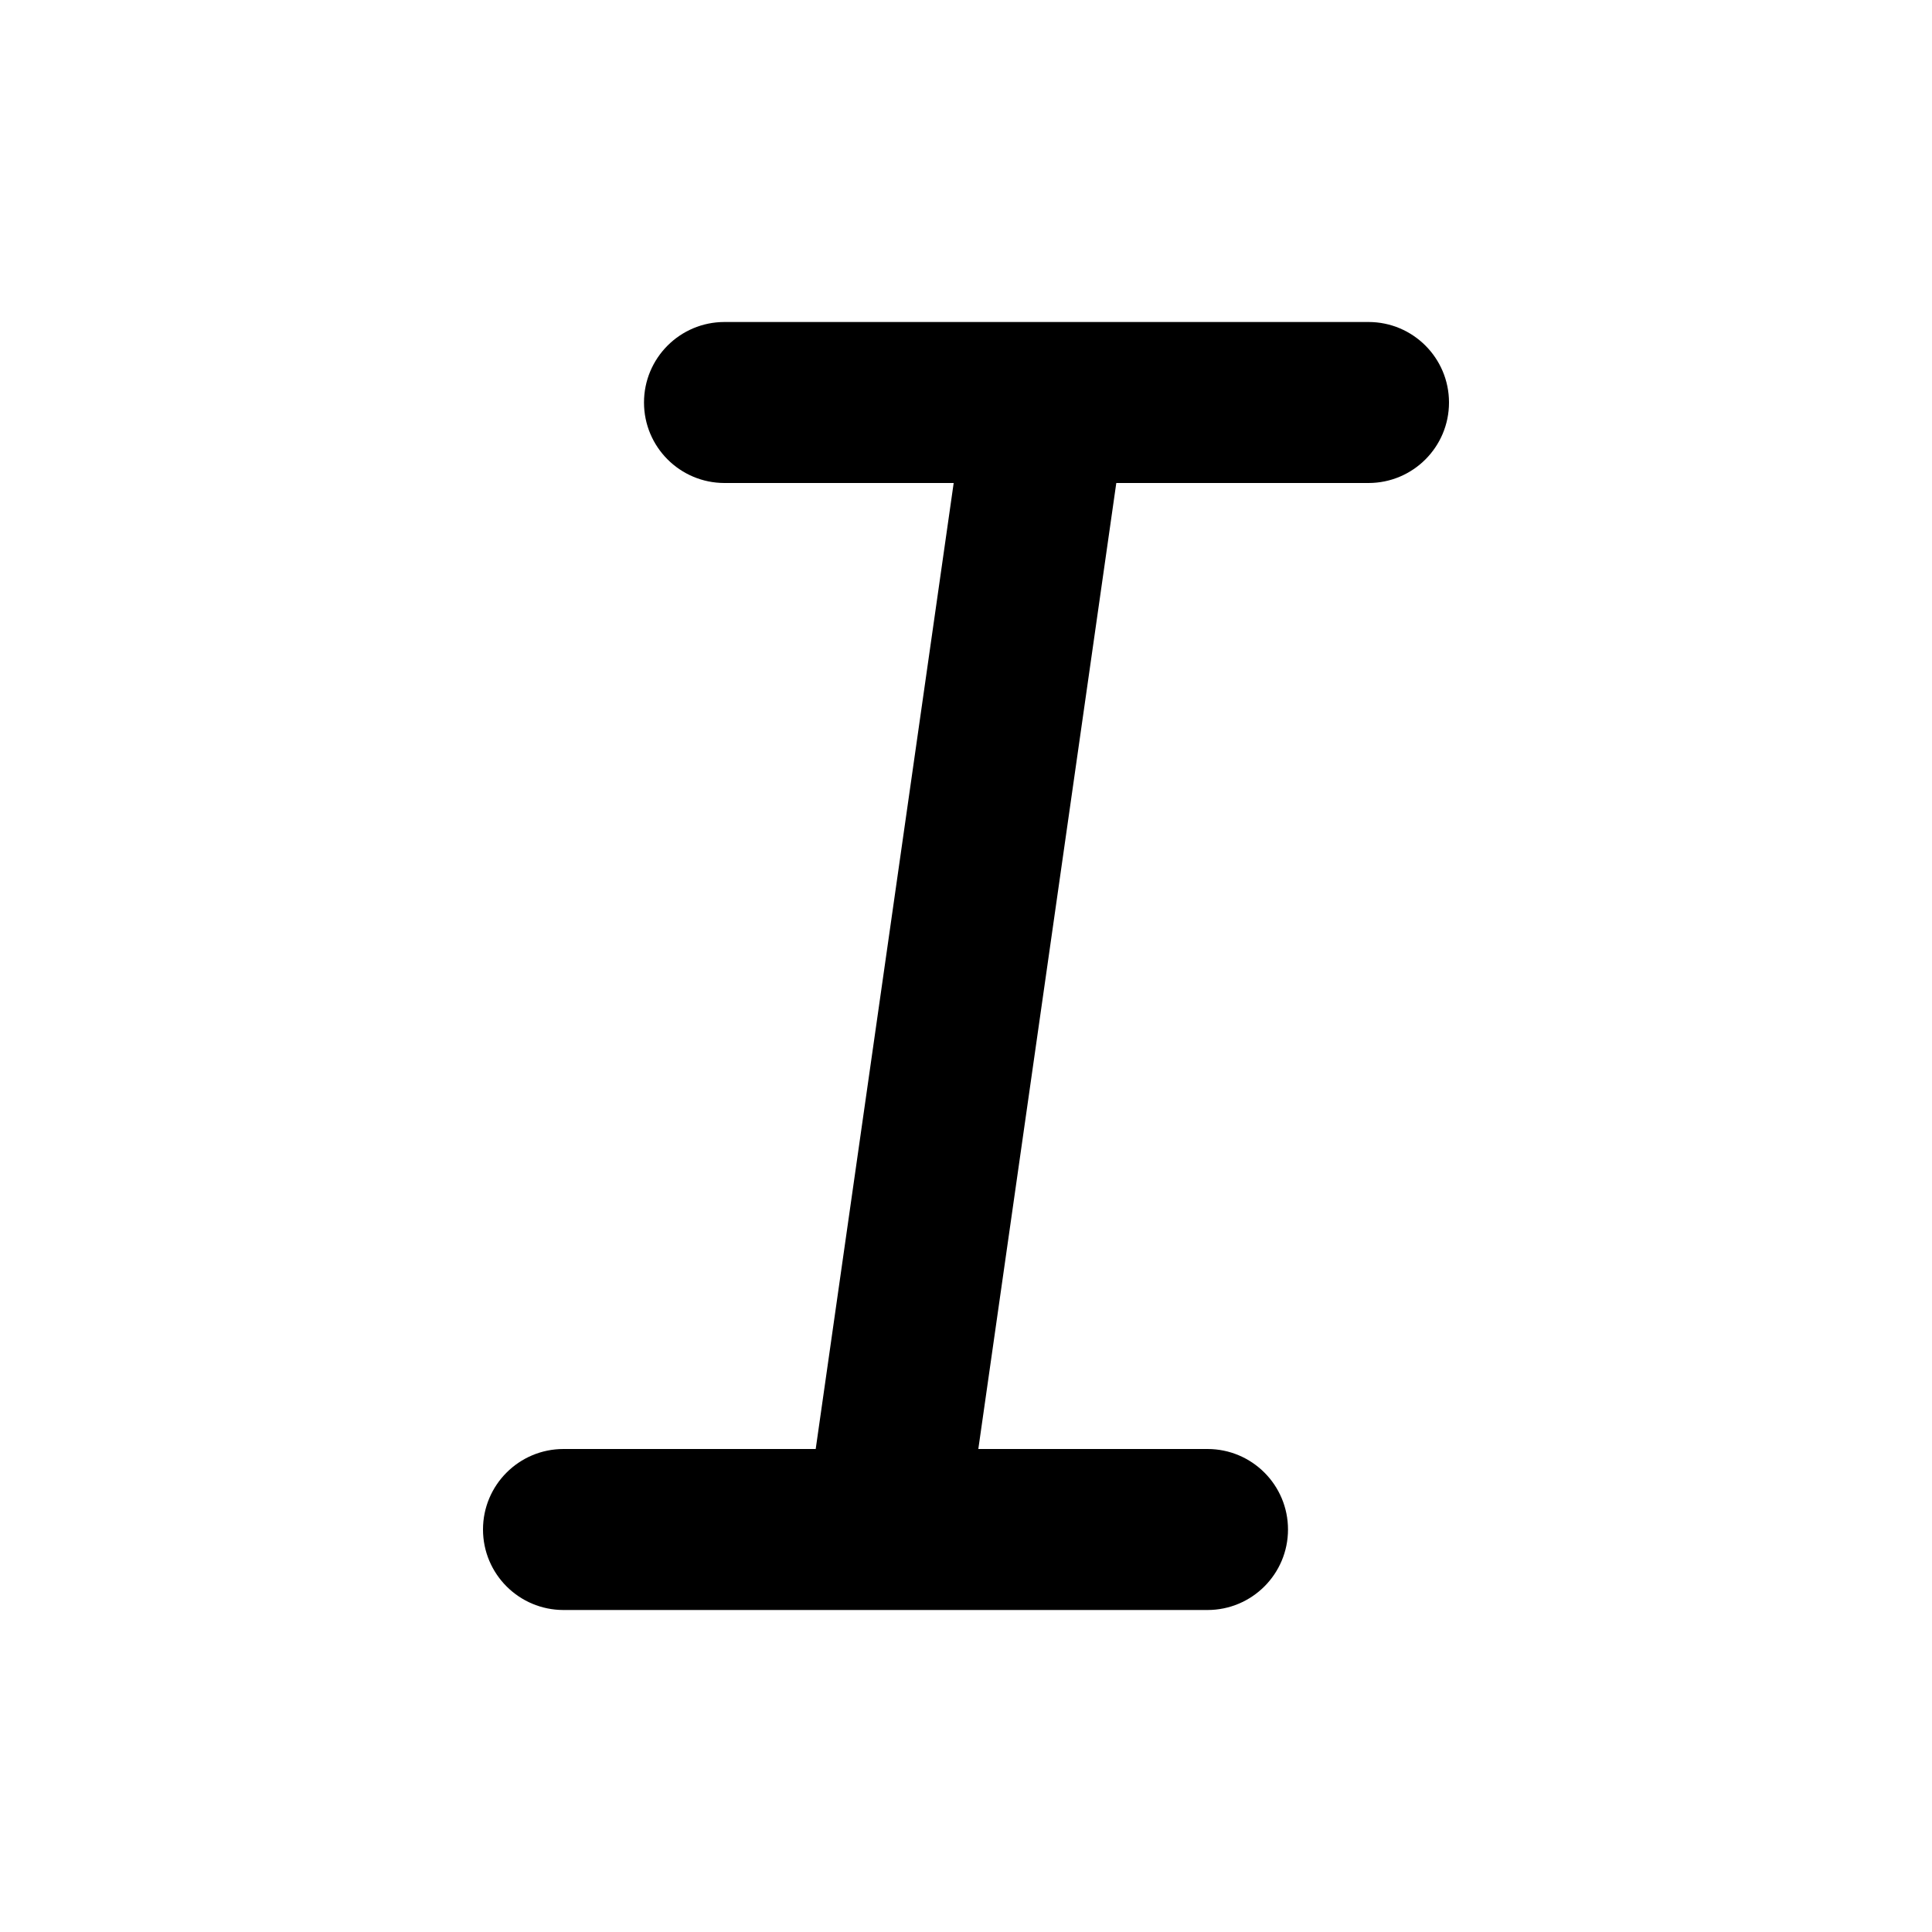
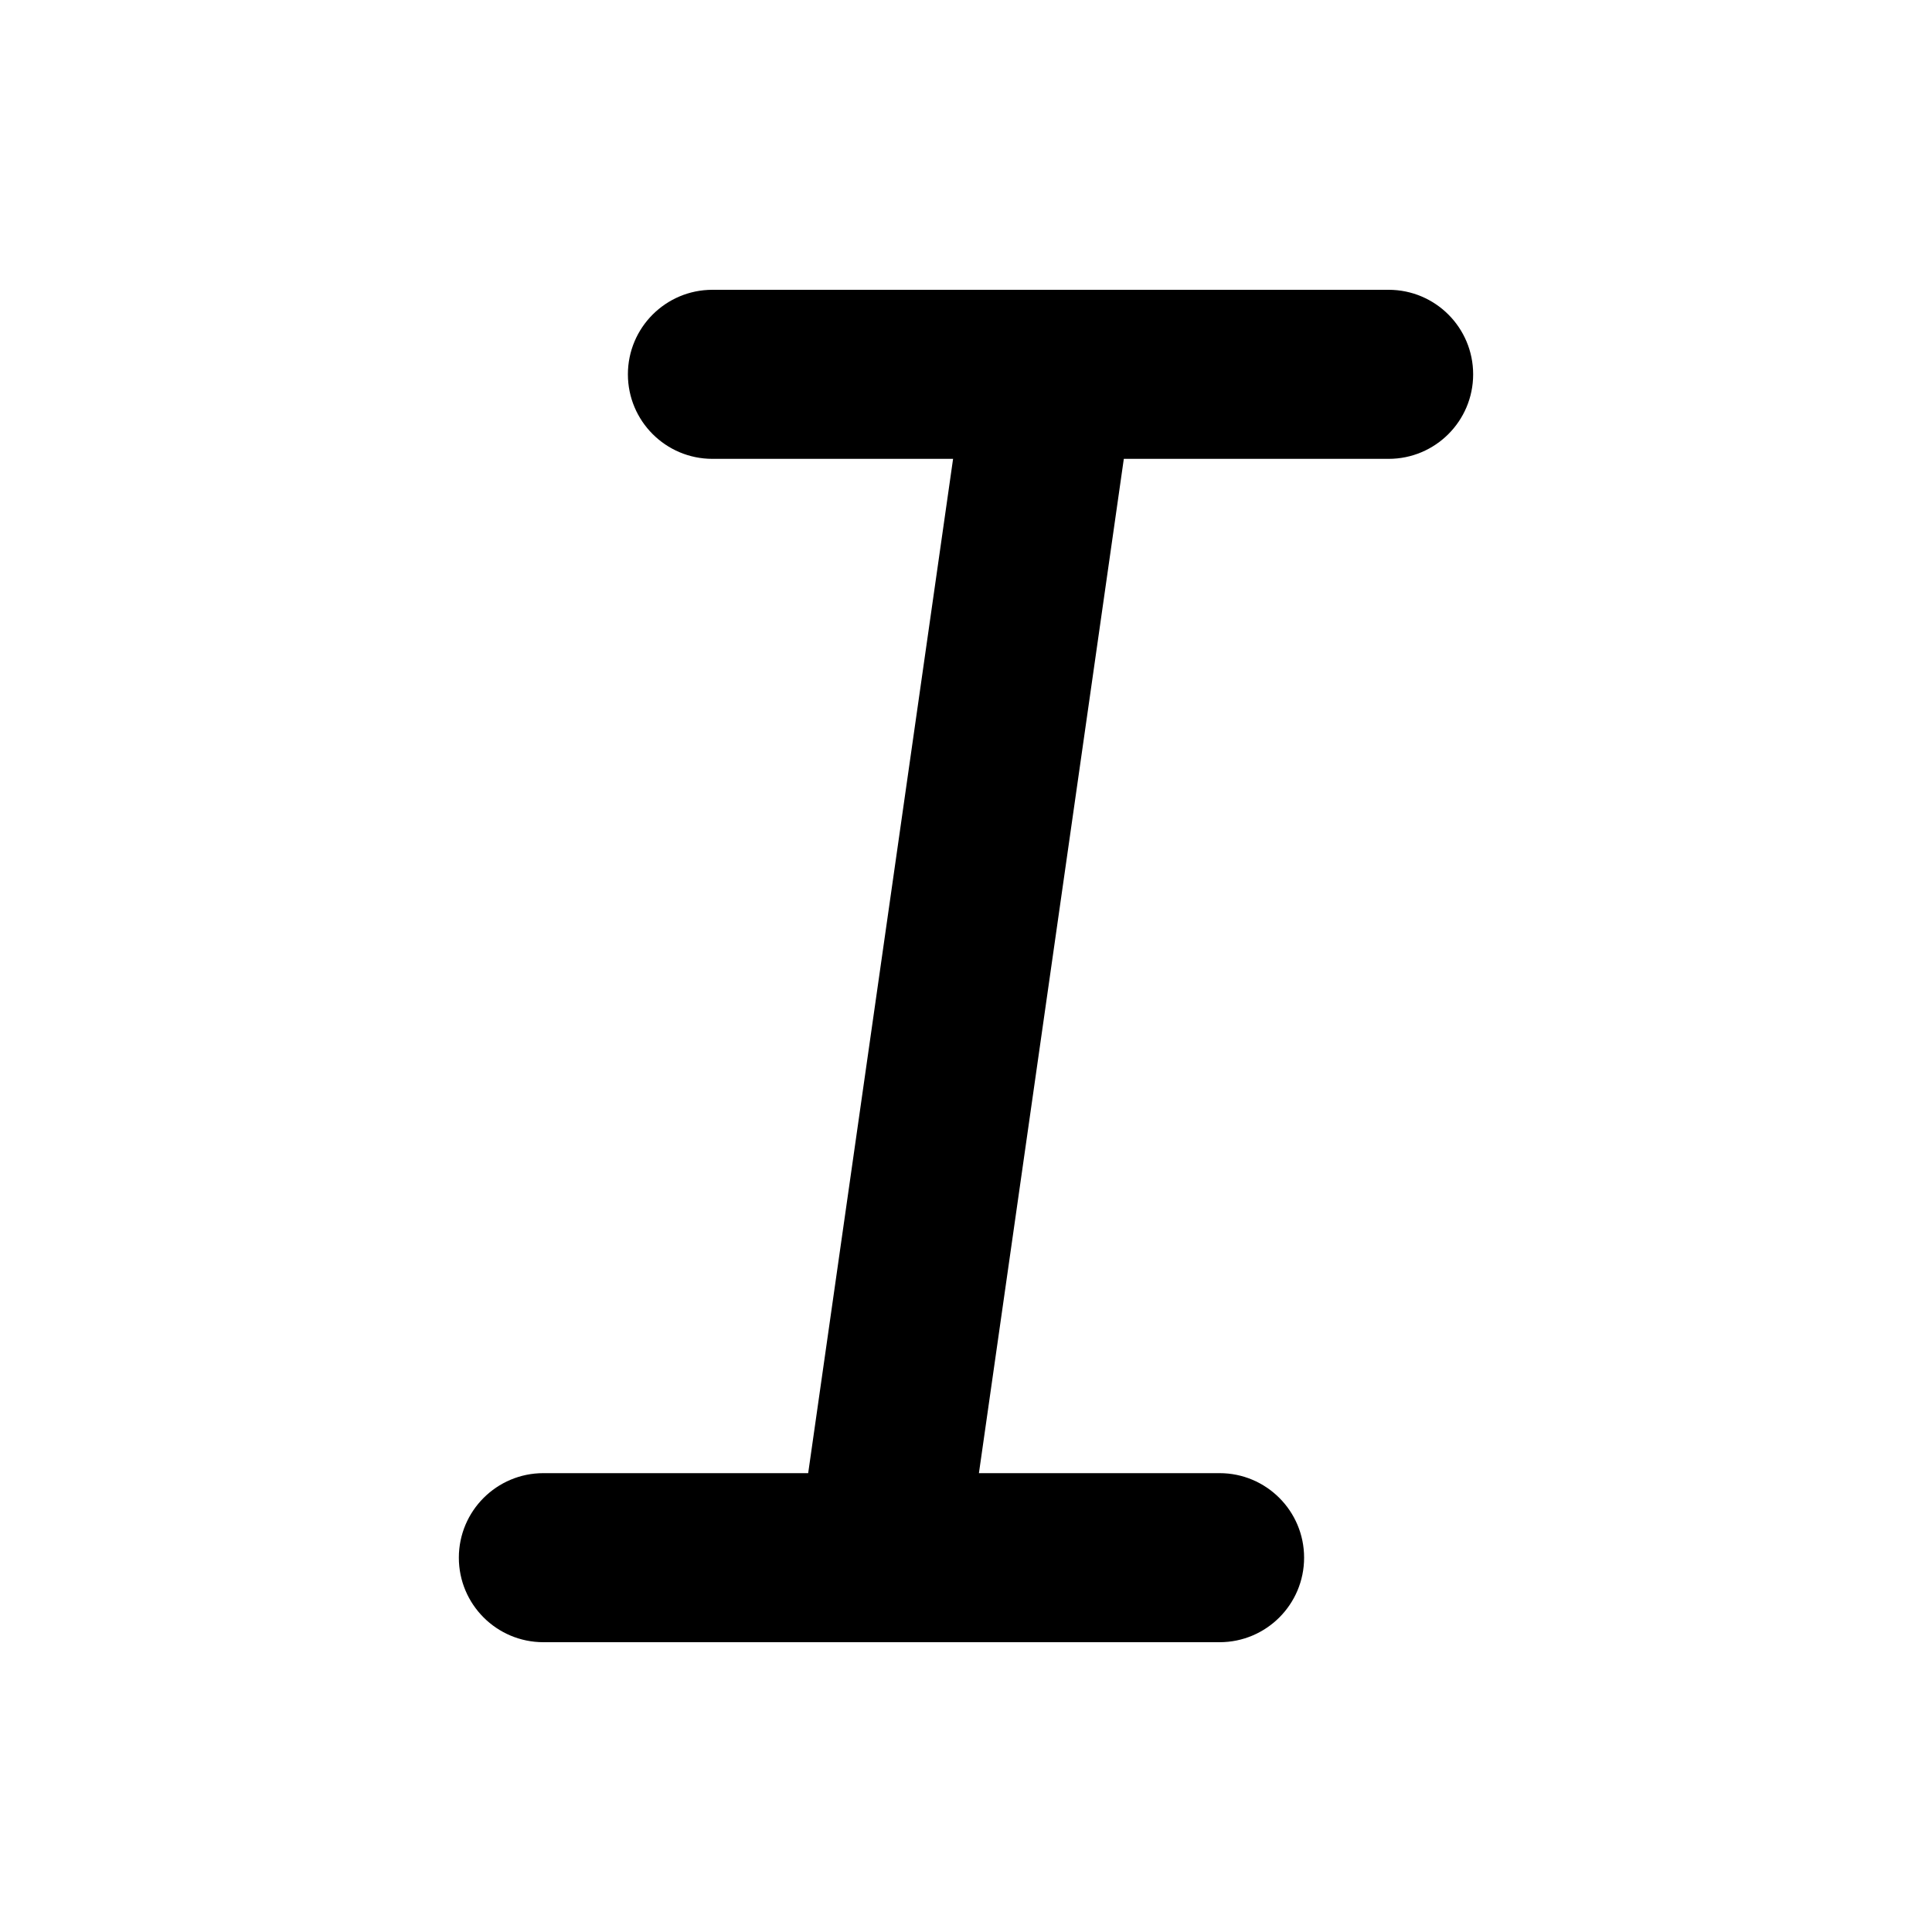
- <svg xmlns="http://www.w3.org/2000/svg" fill="none" viewBox="0 0 24 24">
-   <path fill="currentColor" fill-rule="evenodd" d="M12.983 4H9a1 1 0 100 2h2.847l-1.714 12H7a1 1 0 100 2h8a1 1 0 100-2h-2.847l1.714-12H17a1 1 0 100-2H12.983z" clip-rule="evenodd" />
+ <svg xmlns="http://www.w3.org/2000/svg" fill="none" viewBox="0 0 16 16">
+   <path fill="currentColor" fill-rule="evenodd" d="M8.688 2.4H5.9a.7.7 0 100 1.4h1.993l-1.2 8.4H4.5a.7.7 0 100 1.4h2.79a.84.84 0 00.022 0H10.1a.7.7 0 100-1.4H8.107l1.2-8.4H11.5a.7.7 0 100-1.4H8.688z" clip-rule="evenodd" />
</svg>
